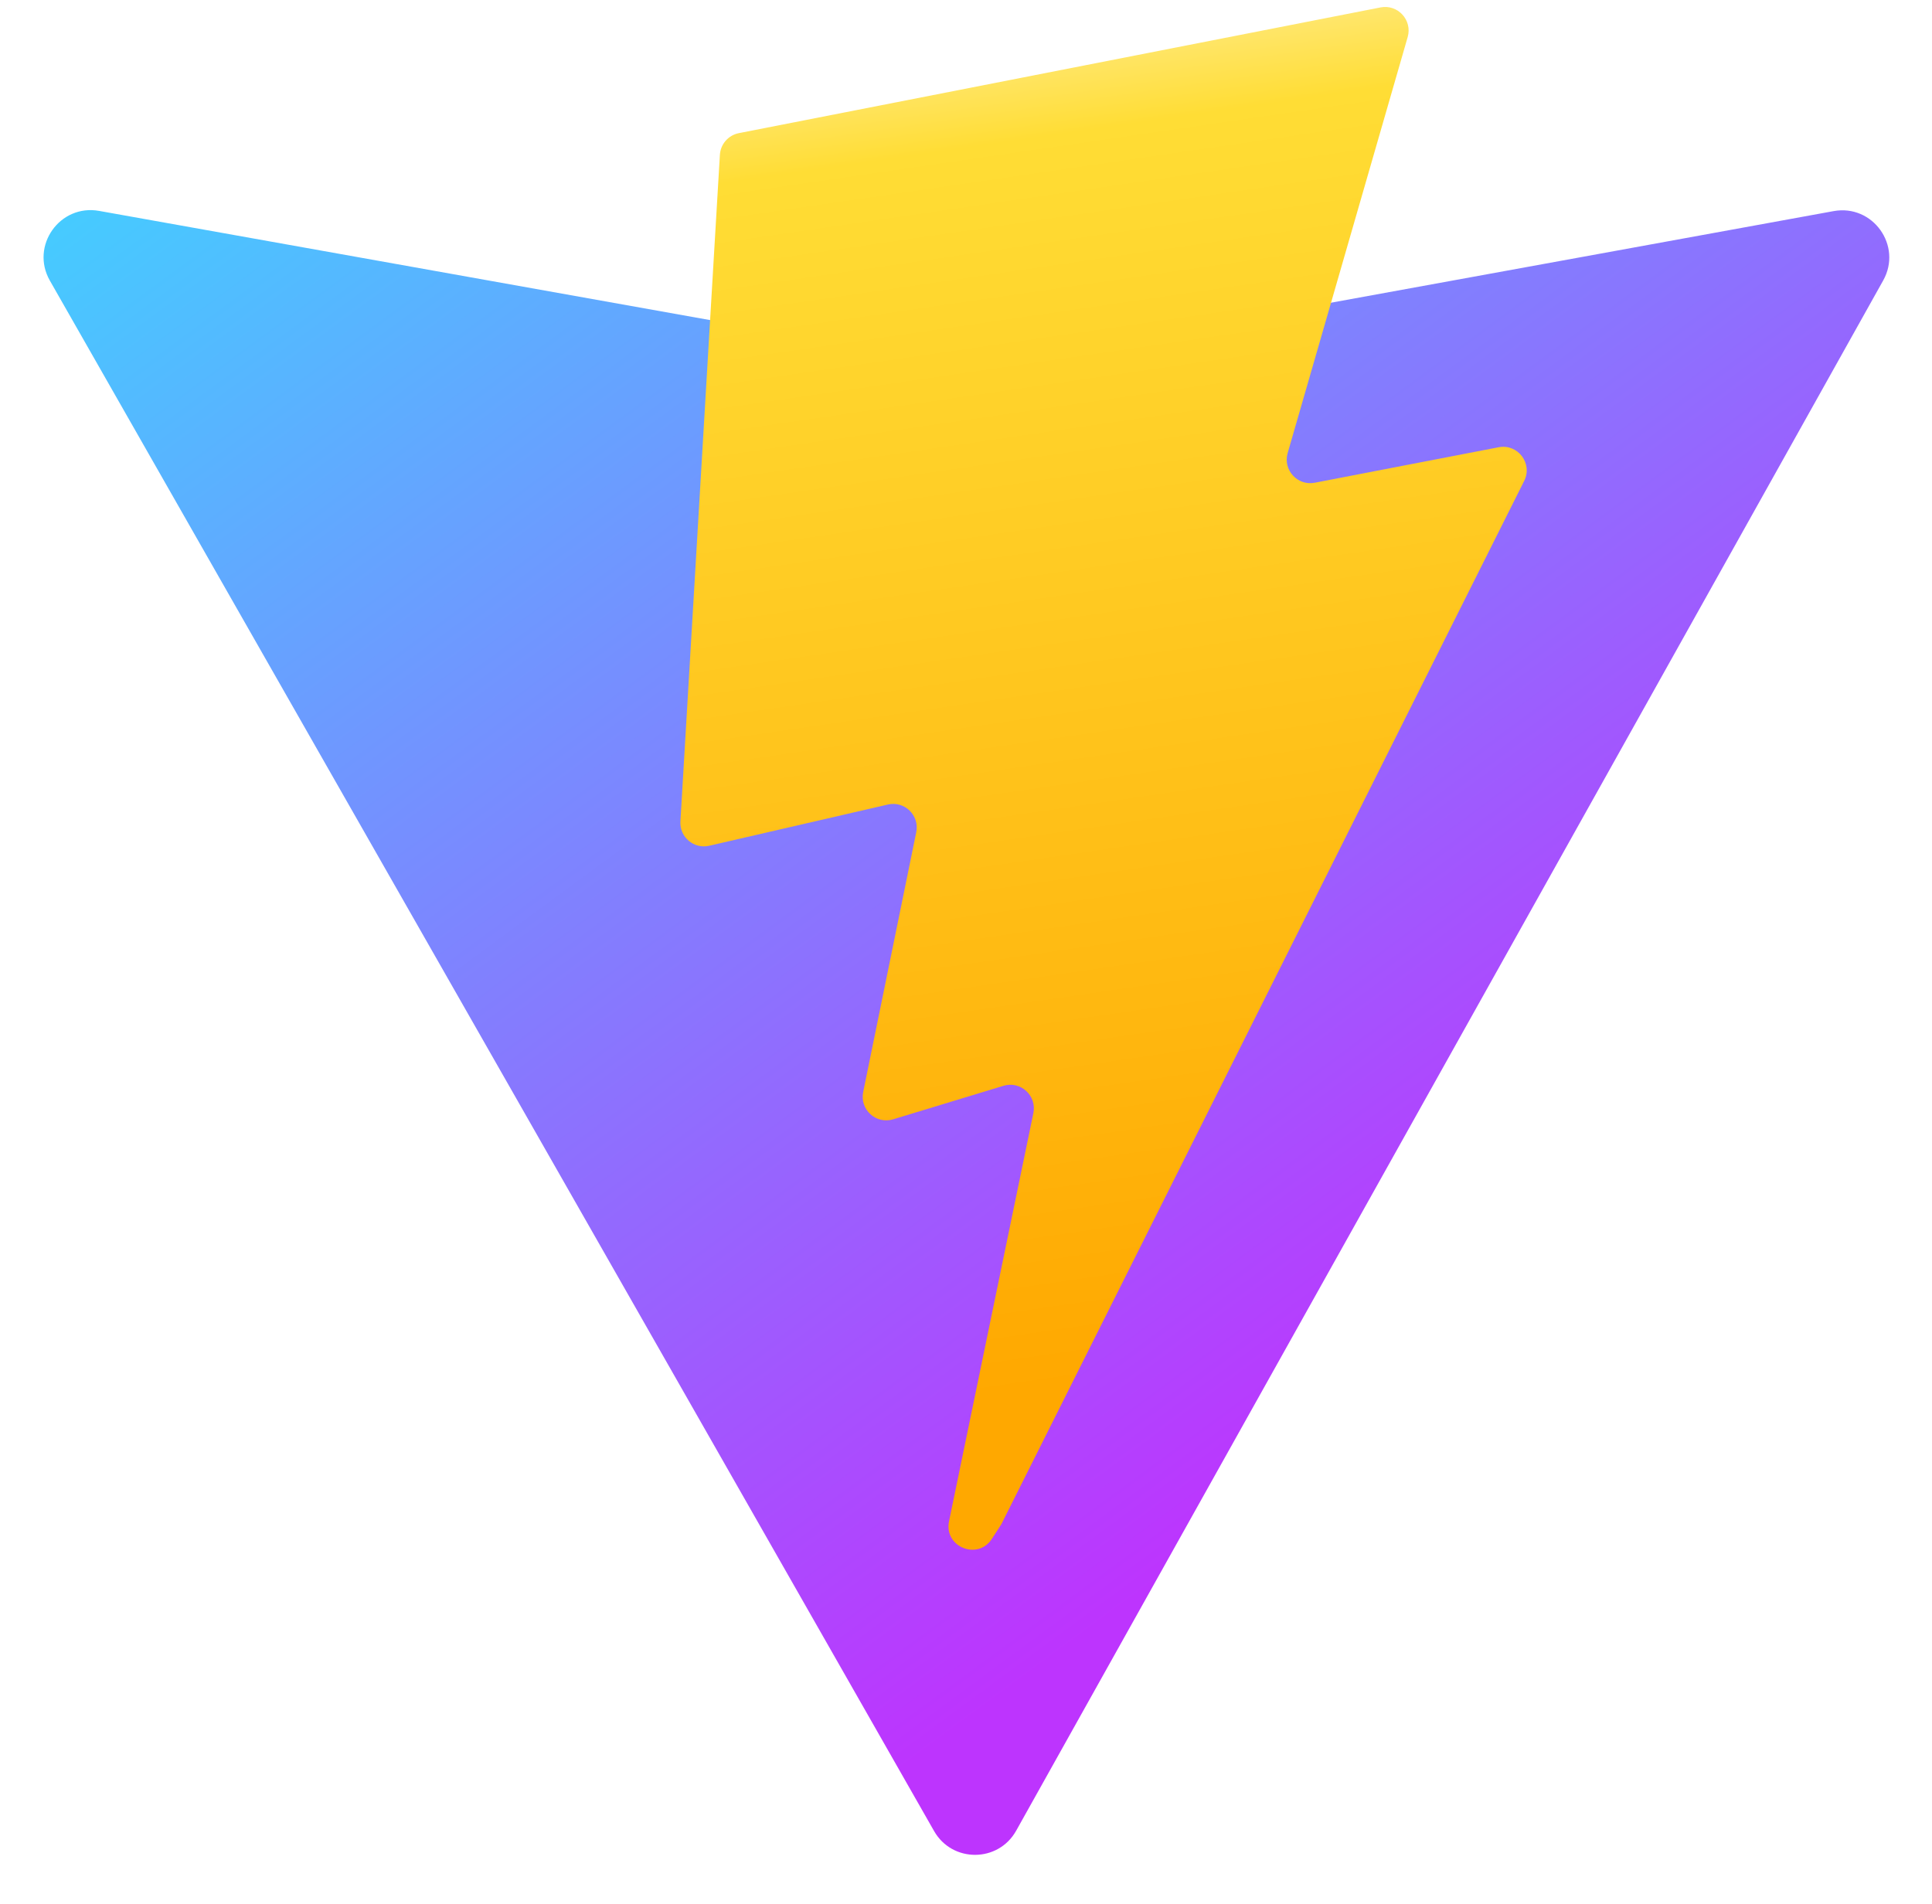
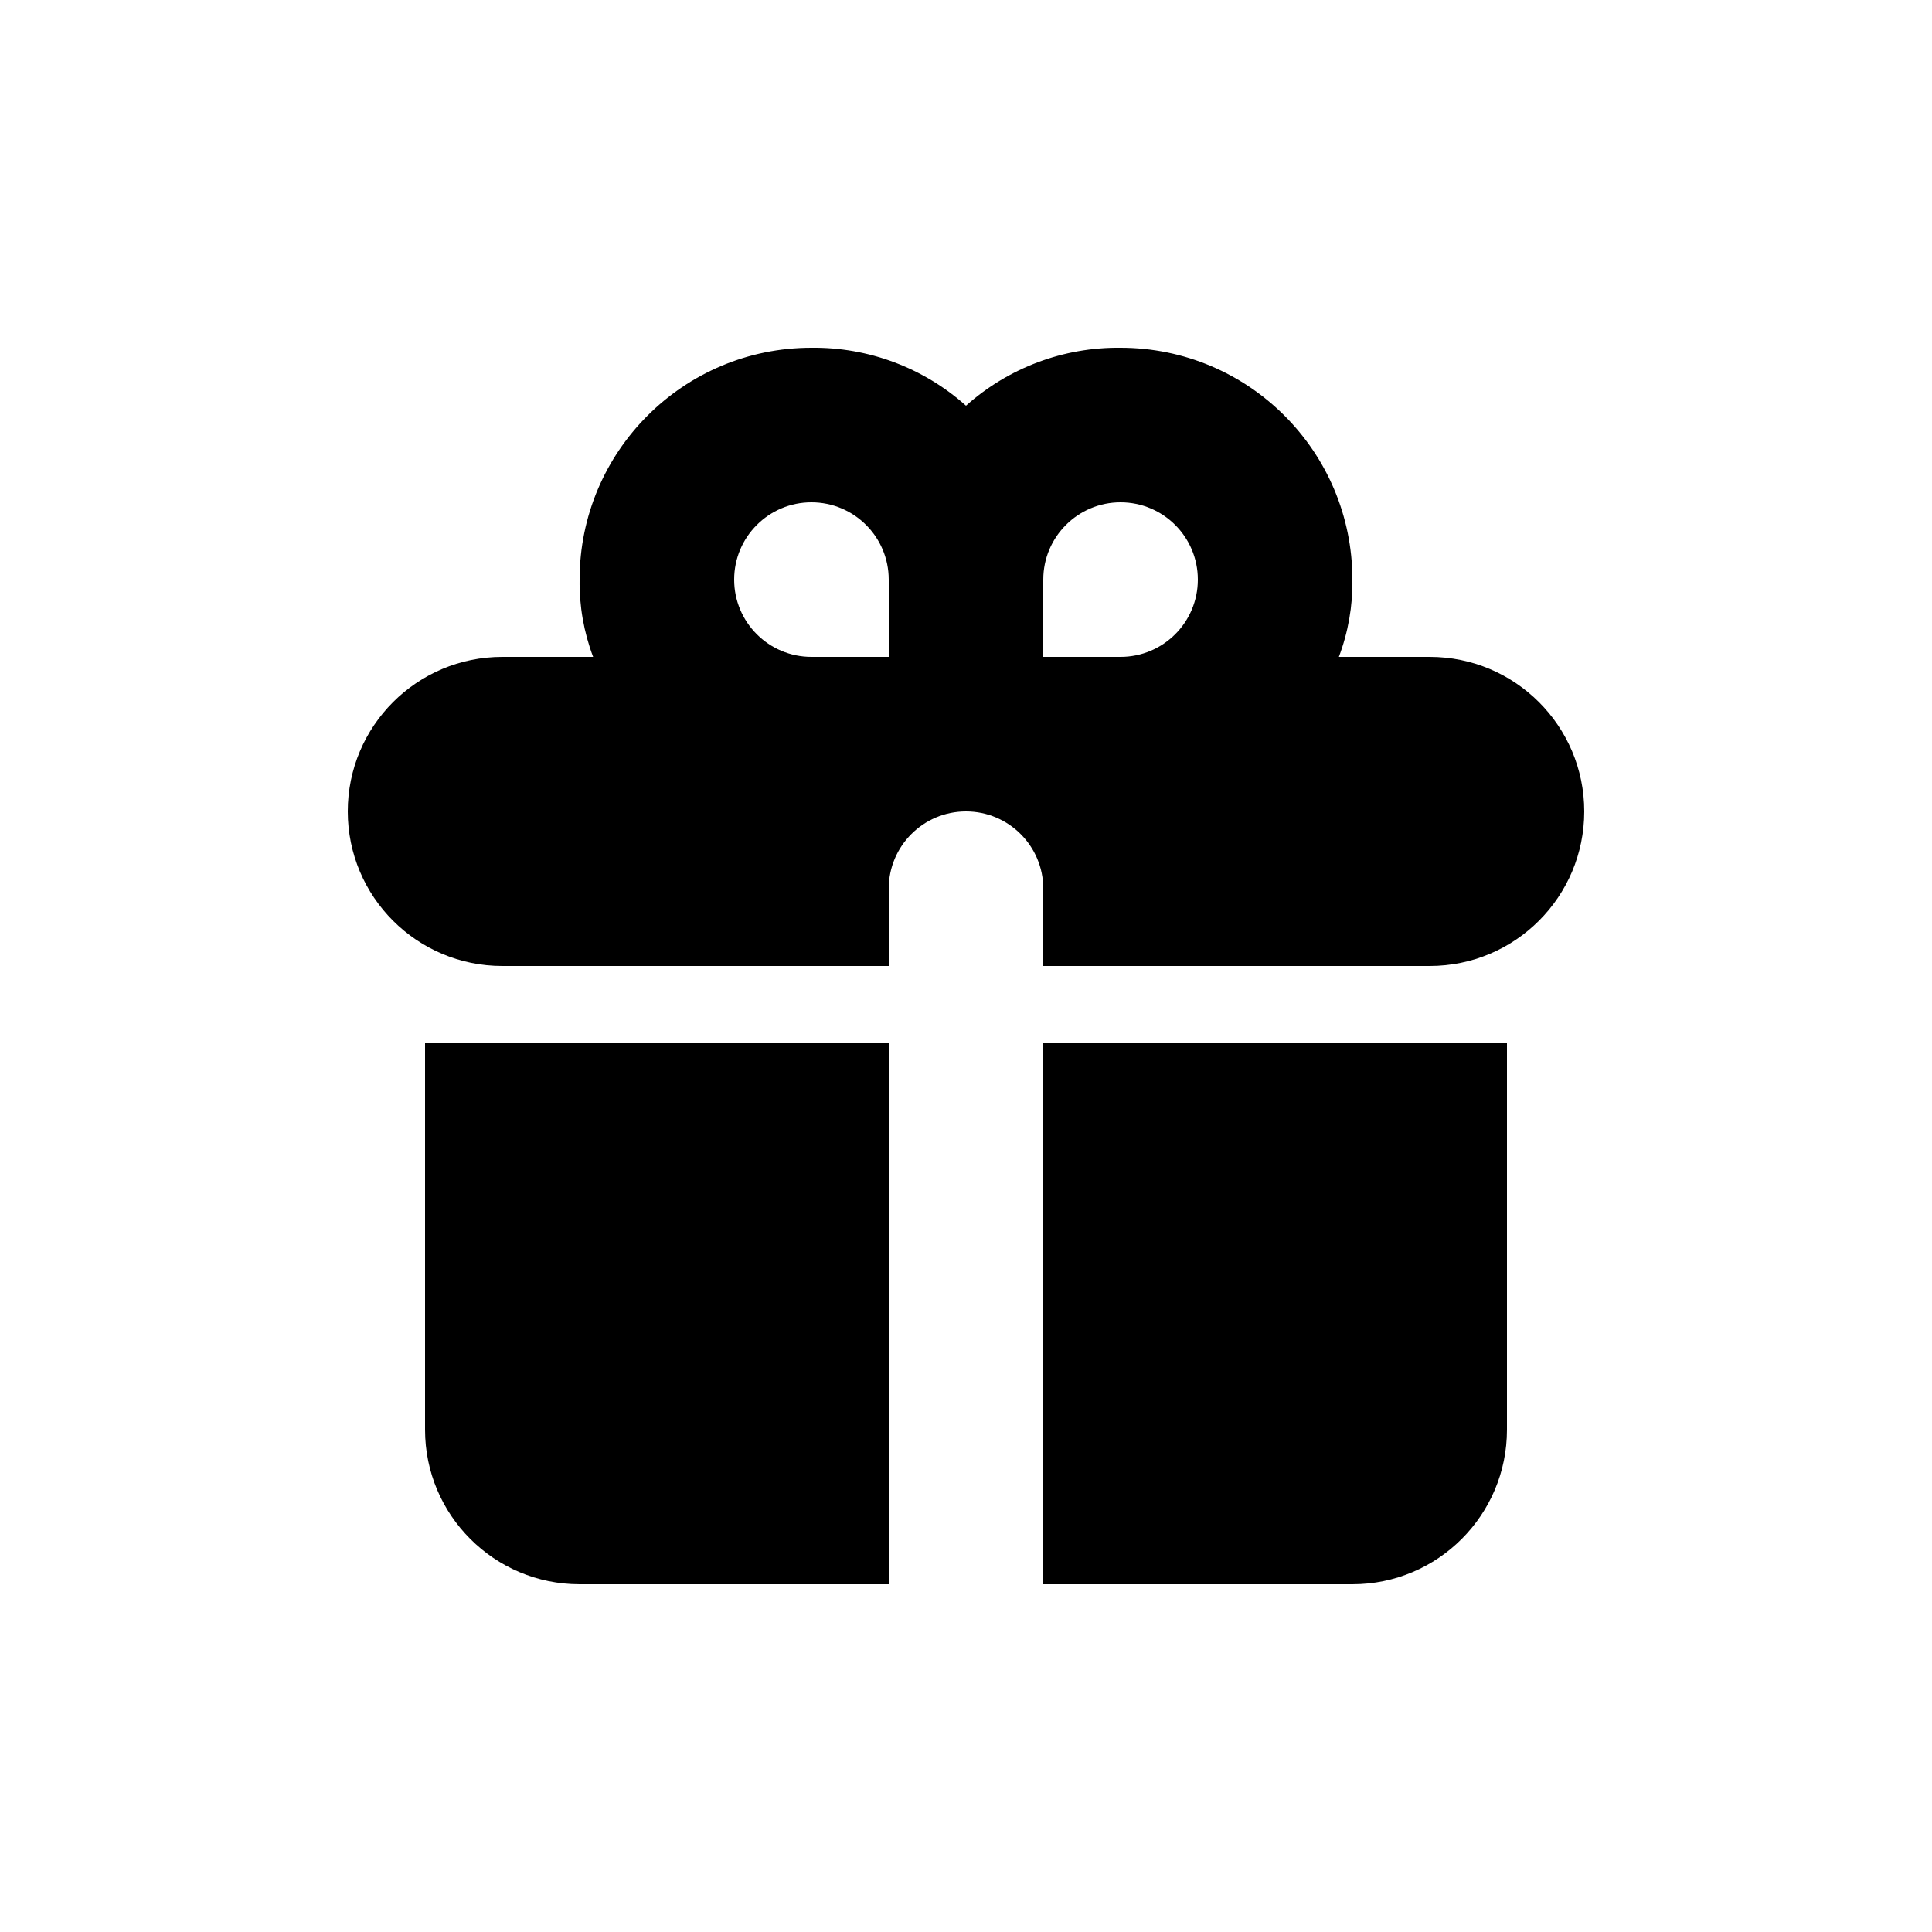
- <svg xmlns="http://www.w3.org/2000/svg" width="410" height="404" viewBox="0 0 410 404" fill="none">
-   <path d="M399.641 59.525L215.643 388.545C211.844 395.338 202.084 395.378 198.228 388.618L10.582 59.556C6.381 52.19 12.68 43.267 21.028 44.759L205.223 77.682C206.398 77.892 207.601 77.89 208.776 77.676L389.119 44.806C397.439 43.289 403.768 52.143 399.641 59.525Z" fill="url(#paint0_linear)" />
-   <path d="M292.965 1.574L156.801 28.255C154.563 28.694 152.906 30.59 152.771 32.866L144.395 174.33C144.198 177.662 147.258 180.248 150.51 179.498L188.42 170.749C191.967 169.931 195.172 173.055 194.443 176.622L183.18 231.775C182.422 235.487 185.907 238.661 189.532 237.56L212.947 230.446C216.577 229.344 220.065 232.527 219.297 236.242L201.398 322.875C200.278 328.294 207.486 331.249 210.492 326.603L212.5 323.5L323.454 102.072C325.312 98.365 322.108 94.137 318.036 94.923L279.014 102.454C275.347 103.161 272.227 99.746 273.262 96.158L298.731 7.867C299.767 4.273 296.636 0.855 292.965 1.574Z" fill="url(#paint1_linear)" />
-   <defs>
-     <linearGradient id="paint0_linear" x1="6" y1="33" x2="235" y2="344" gradientUnits="userSpaceOnUse">
-       <stop stop-color="#41D1FF" />
-       <stop offset="1" stop-color="#BD34FE" />
-     </linearGradient>
-     <linearGradient id="paint1_linear" x1="194.651" y1="8.818" x2="236.076" y2="292.989" gradientUnits="userSpaceOnUse">
-       <stop stop-color="#FFEA83" />
-       <stop offset="0.083" stop-color="#FFDD35" />
-       <stop offset="1" stop-color="#FFA800" />
-     </linearGradient>
-   </defs>
+ <svg xmlns="http://www.w3.org/2000/svg" class="svg-snoweb svg-theme-light" height="100" preserveaspectratio="xMidYMid meet" viewbox="0 0 100 100" width="100" x="0" y="0">
+   <path class="svg-fill-primary" d="M74,34H69.3a10.9,10.9,0,0,0,.7-4A12,12,0,0,0,58,18a11.8,11.8,0,0,0-8,3,11.8,11.8,0,0,0-8-3A12,12,0,0,0,30,30a10.9,10.9,0,0,0,.7,4H26a8,8,0,0,0,0,16H46V46a4,4,0,0,1,8,0v4H74a8,8,0,0,0,0-16ZM46,34H42a4,4,0,1,1,4-4Zm12,0H54V30a4,4,0,1,1,4,4Z">
+  </path>
+   <path class="svg-fill-primary" d="M22,74a8,8,0,0,0,8,8H46V54H22Z">
+  </path>
+   <path class="svg-fill-primary" d="M54,82H70a8,8,0,0,0,8-8V54H54Z">
+  </path>
</svg>
